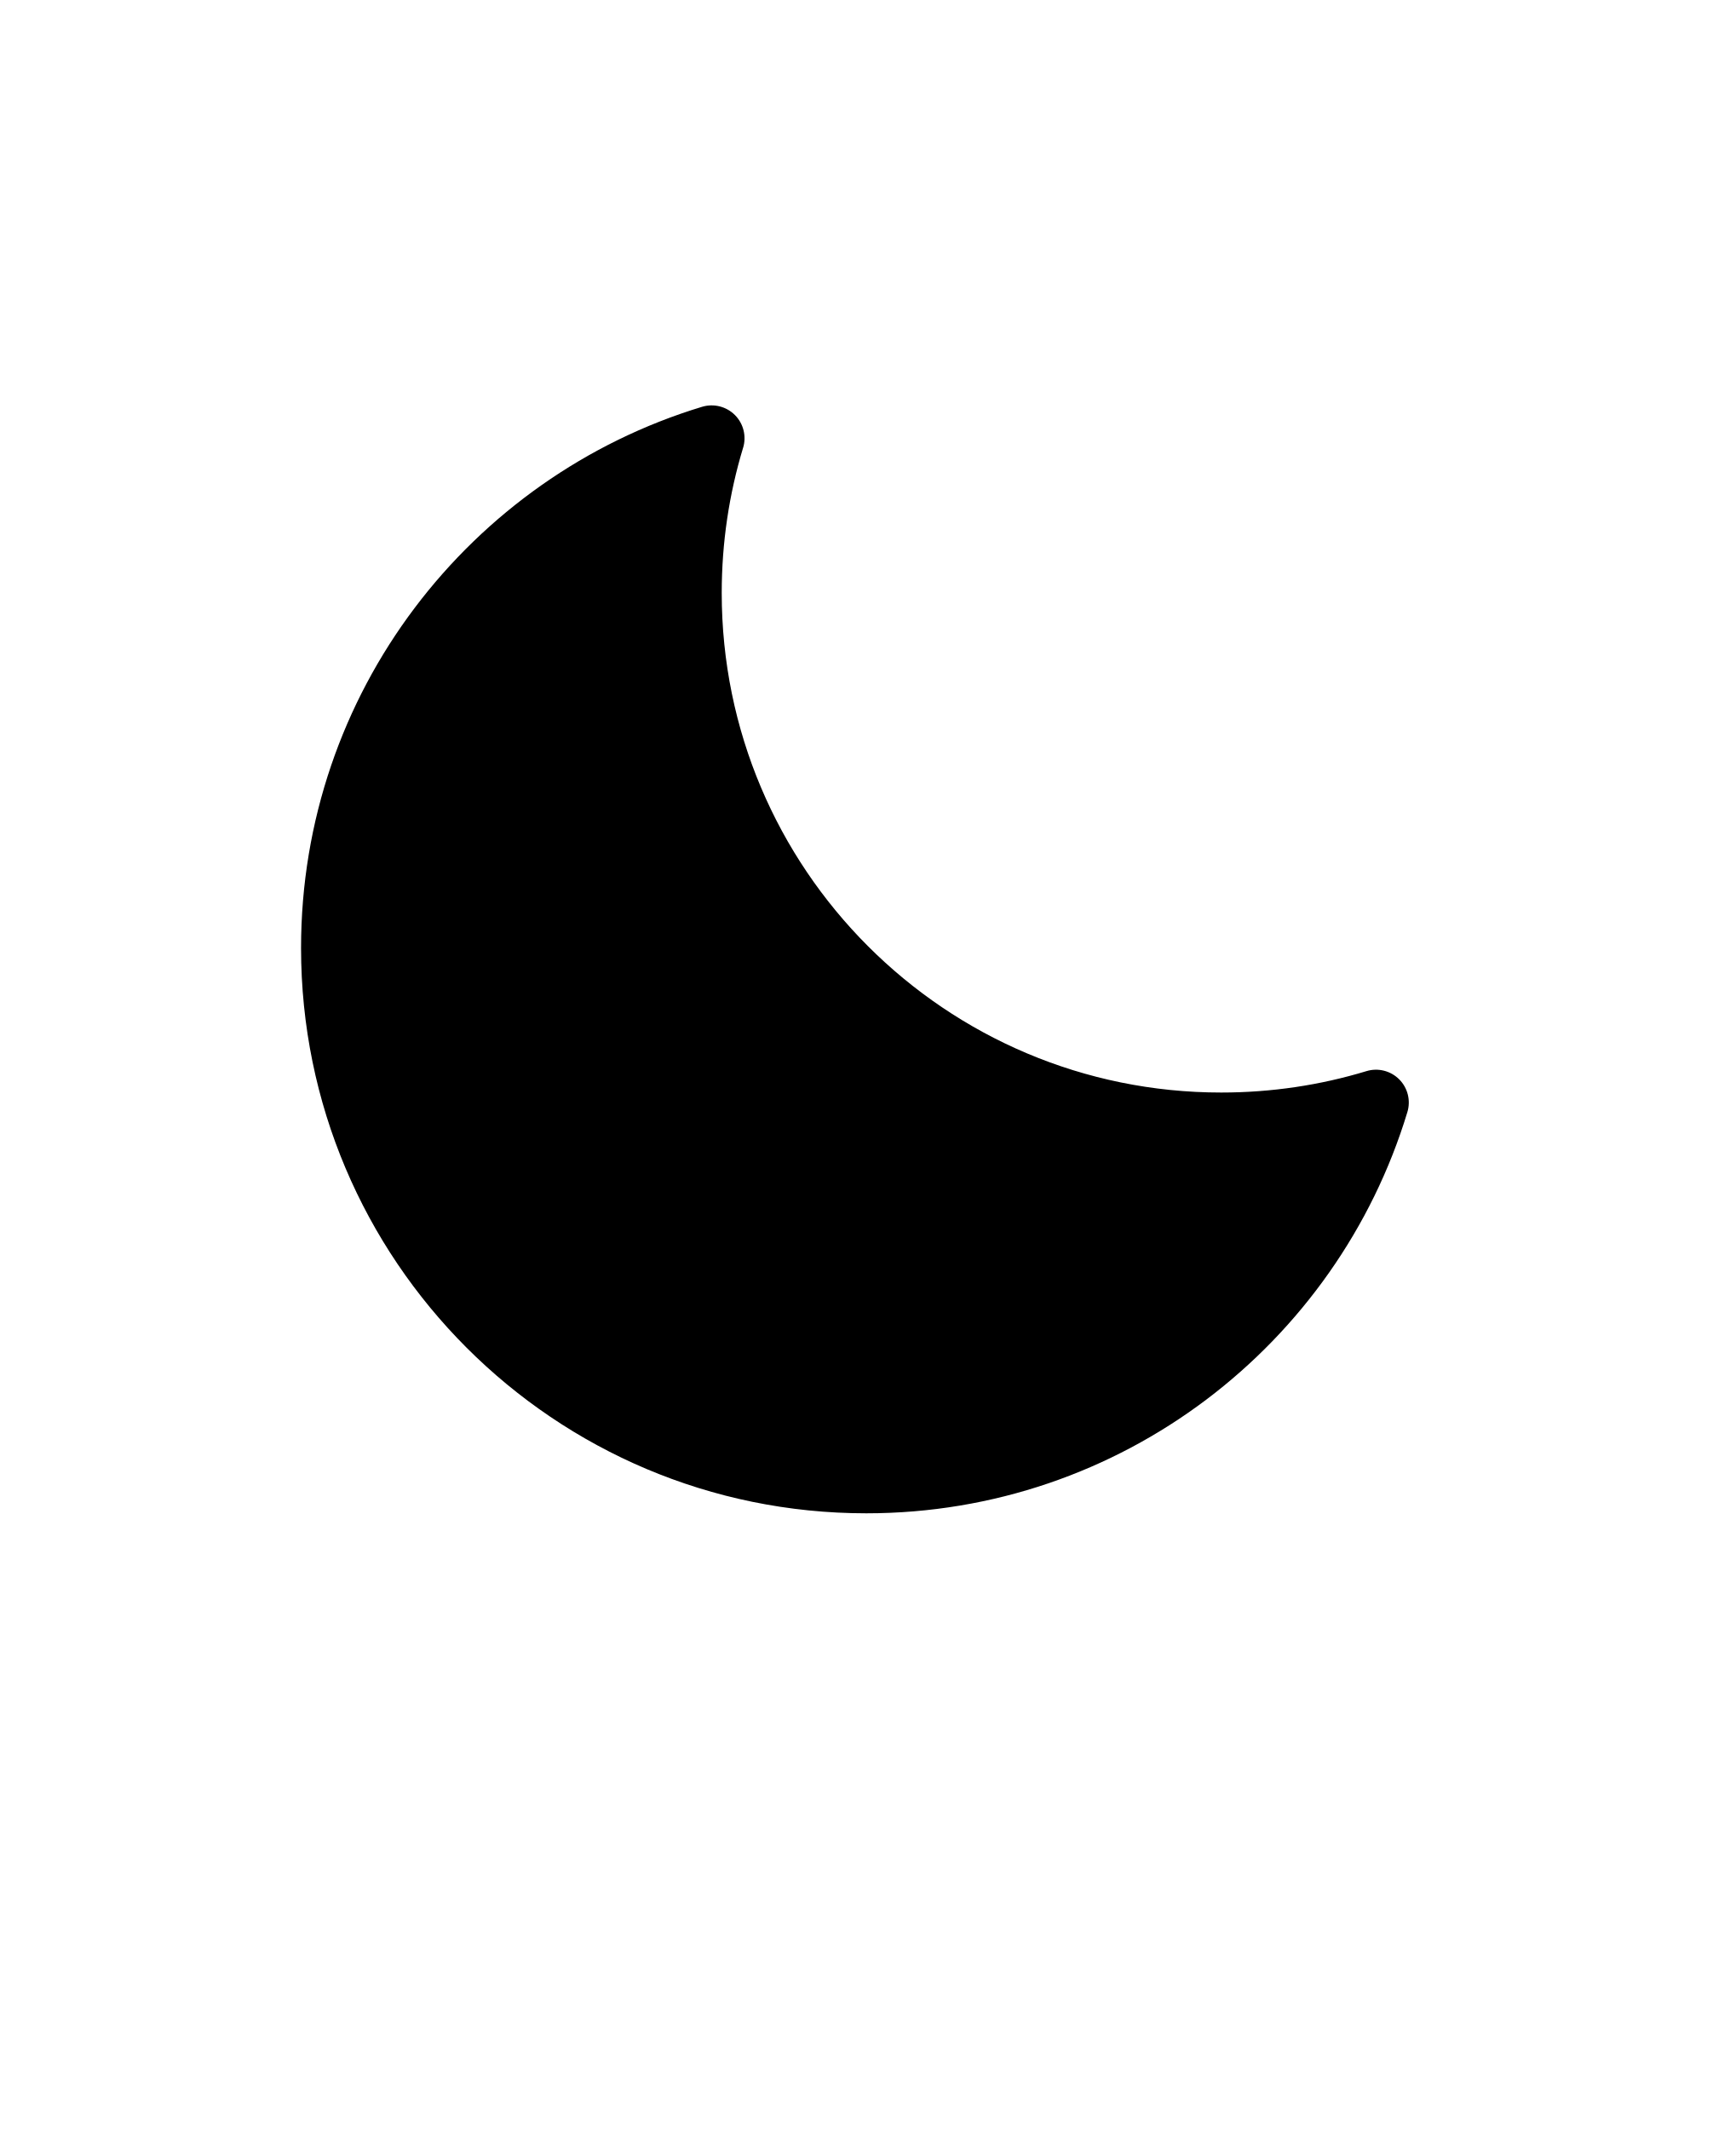
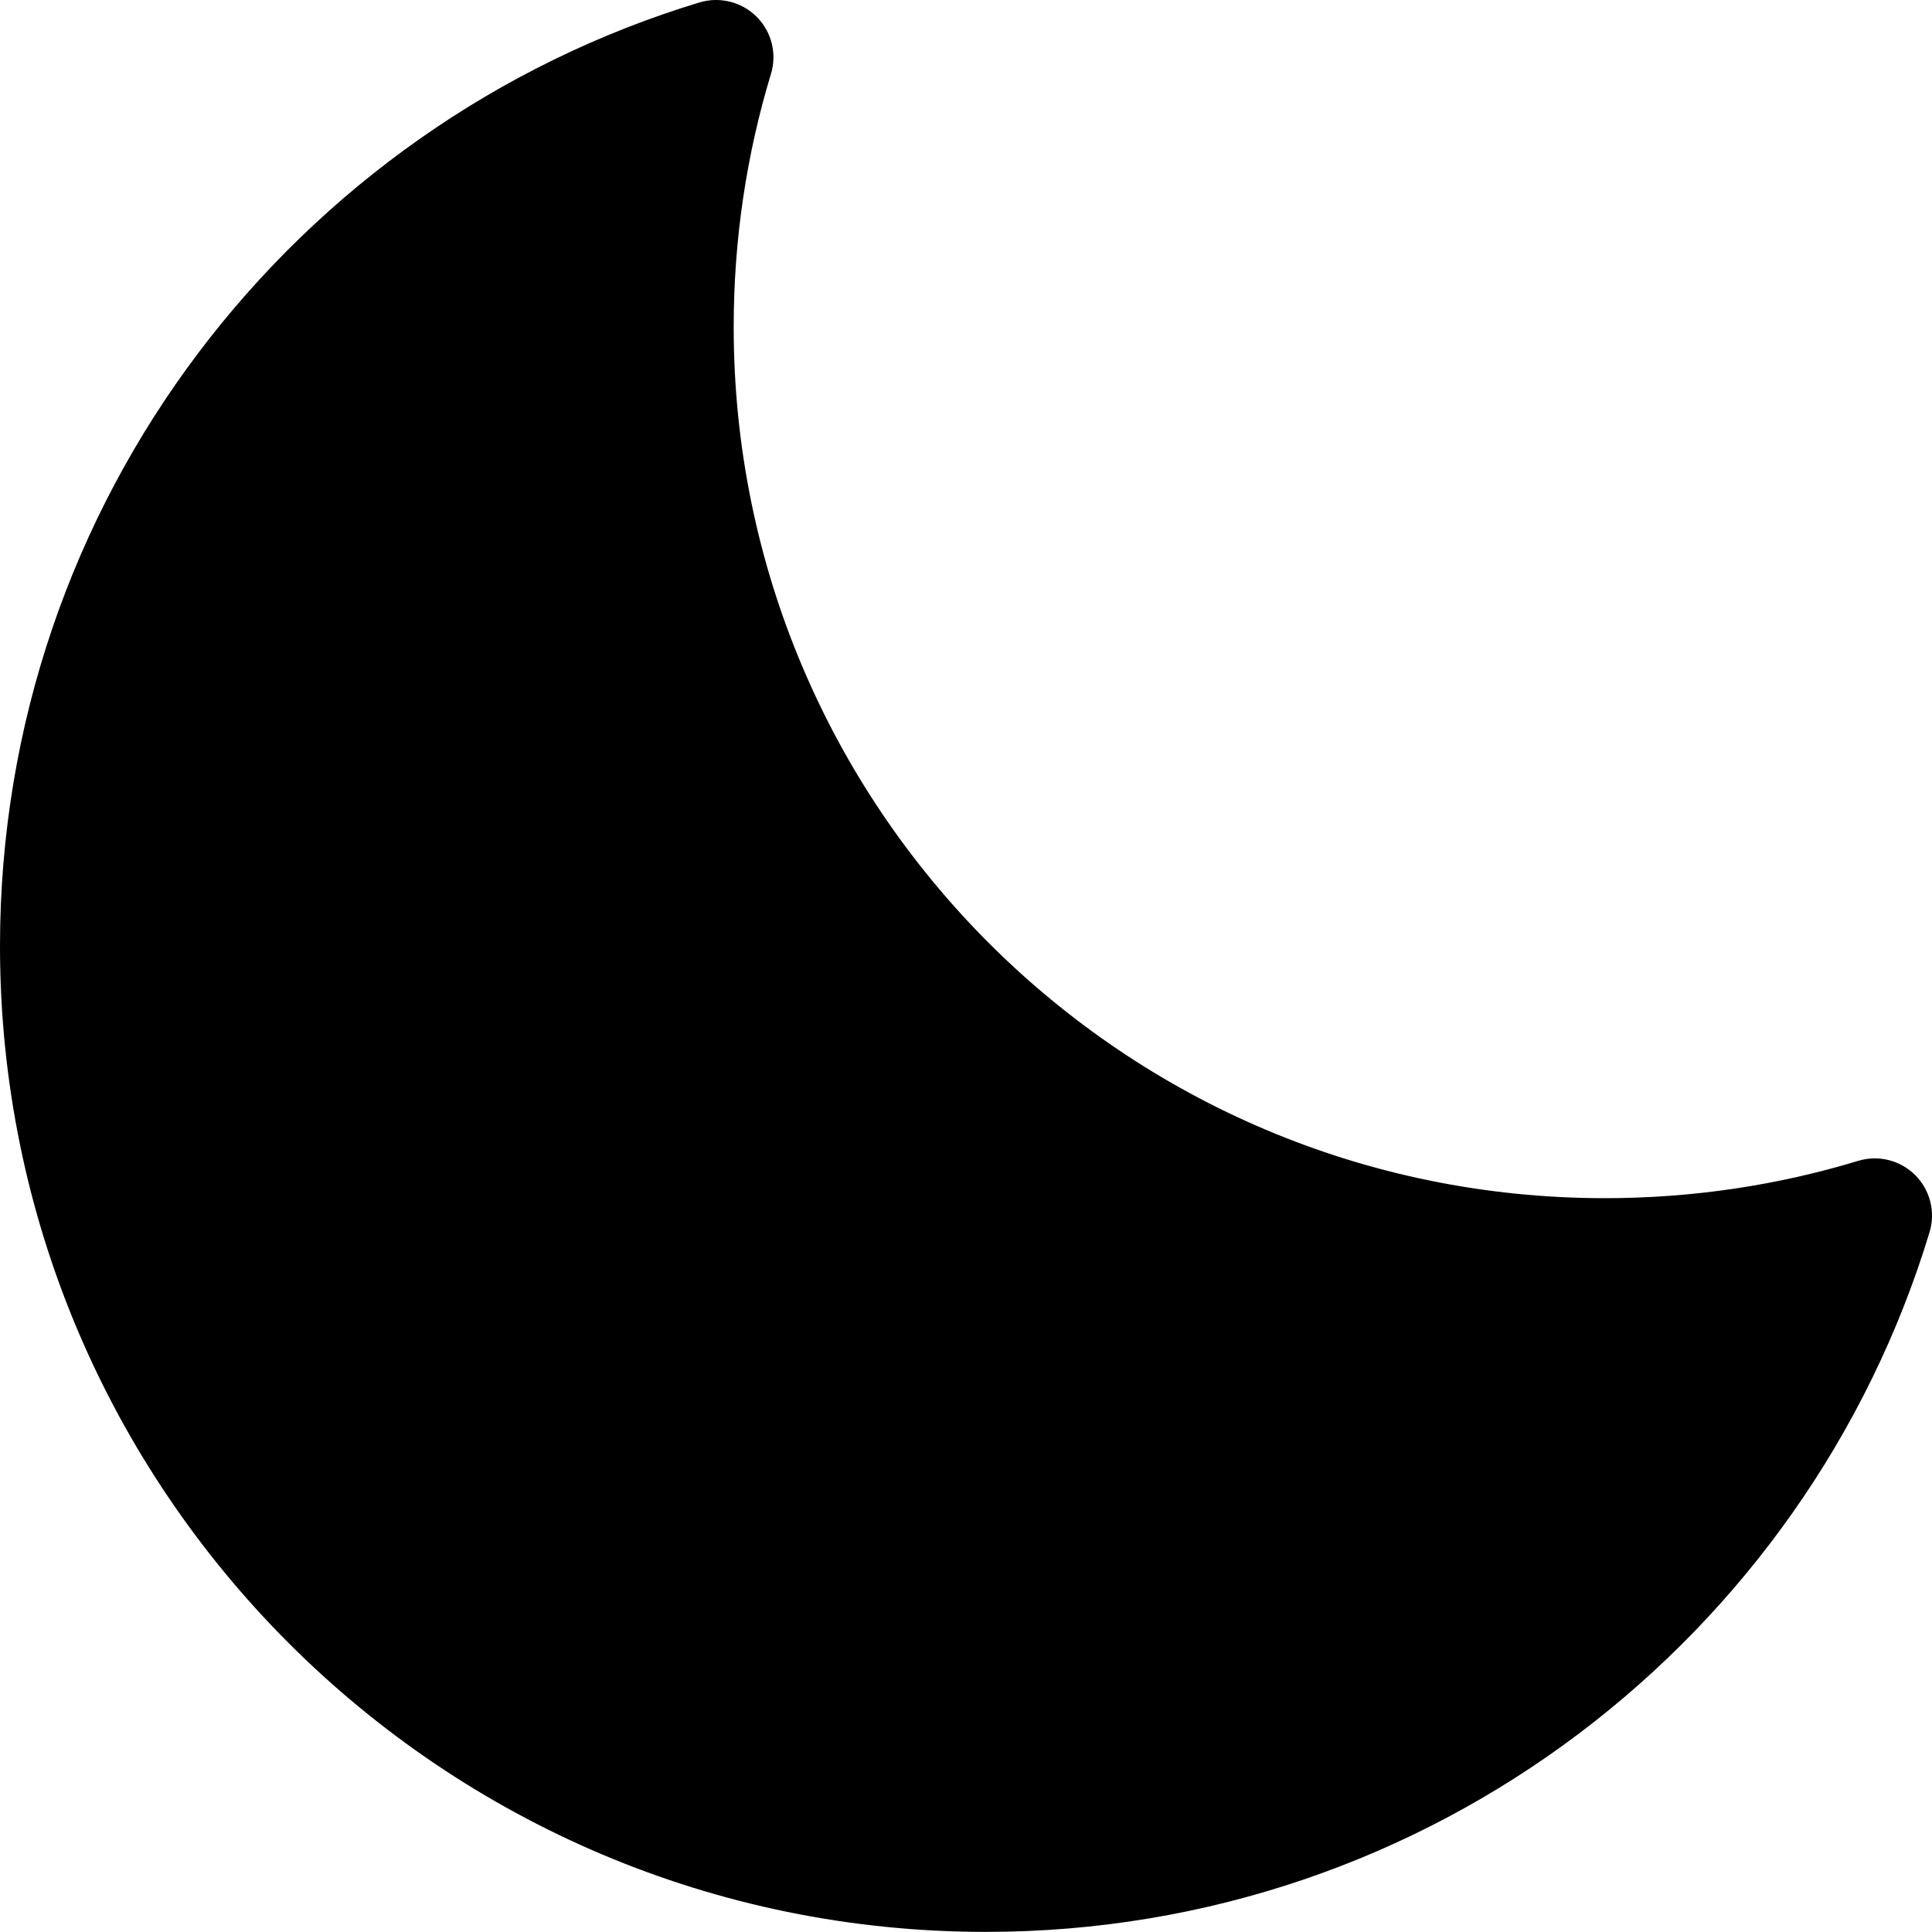
- <svg xmlns="http://www.w3.org/2000/svg" id="{{ include.id }}" class="{{ include.classes }}" viewBox="-5 -10 110 135">
-   <path d="M42.109 18.379a2.08 2.08 0 0 0-.52-2.074 2.09 2.09 0 0 0-2.078-.523C24.8 20.242 14.085 33.906 14.085 50.082c0 19.789 16.043 35.832 35.832 35.832 16.176 0 29.84-10.715 34.301-25.426a2.08 2.08 0 0 0-2.598-2.598c-2.91.883-6 1.355-9.203 1.355-17.488 0-31.664-14.176-31.664-31.664 0-3.203.473-6.293 1.355-9.203z" fill-rule="evenodd" />
+ <svg xmlns="http://www.w3.org/2000/svg" id="{{ include.id }}" class="{{ include.classes }}" viewBox="-5 -10 70.224 70.22" version="1.1" width="70.224" height="70.22">
+   <defs id="defs7" />
+   <path d="m 23.024,-7.315 a 2.08,2.08 0 0 0 -0.52,-2.074 2.09,2.09 0 0 0 -2.078,-0.523 C 5.715,-5.452 -5,8.212 -5,24.388 c 0,19.789 16.043,35.832 35.832,35.832 16.176,0 29.84,-10.715 34.301,-25.426 a 2.08,2.08 0 0 0 -2.598,-2.598 c -2.91,0.883 -6,1.355 -9.203,1.355 -17.488,0 -31.664,-14.176 -31.664,-31.664 0,-3.203 0.473,-6.293 1.355,-9.203 z" fill-rule="evenodd" id="path2" />
</svg>
